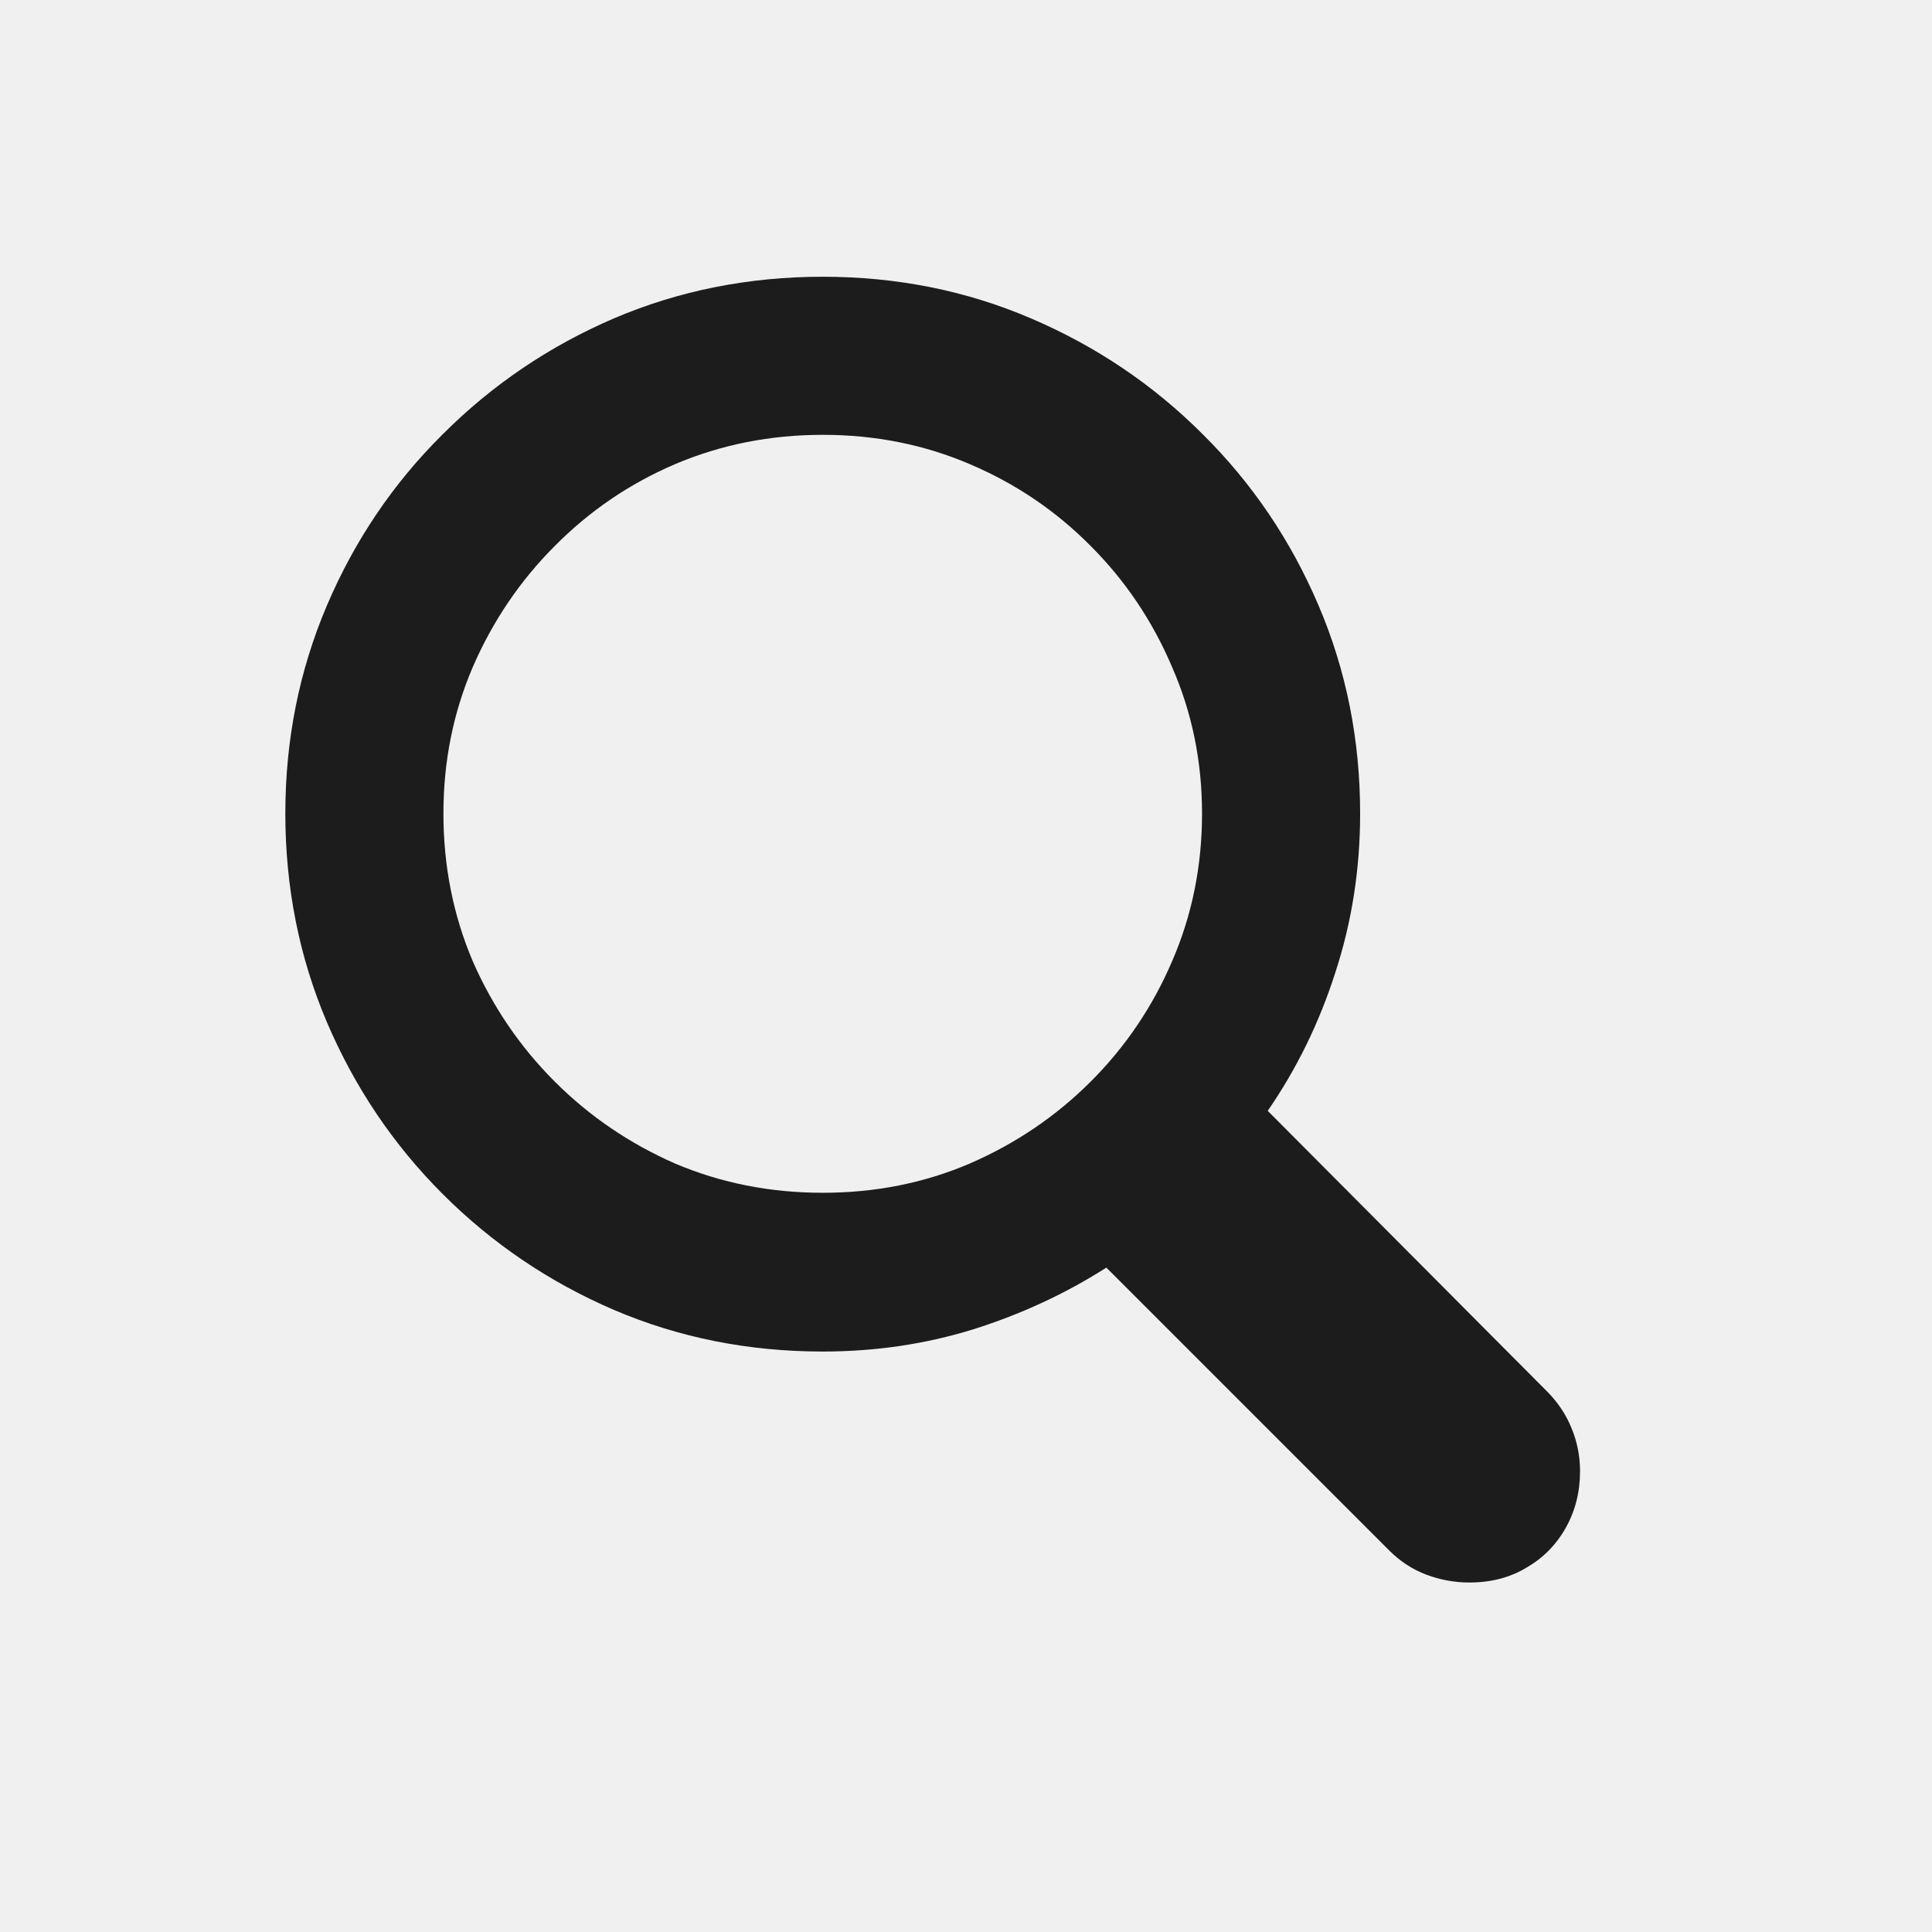
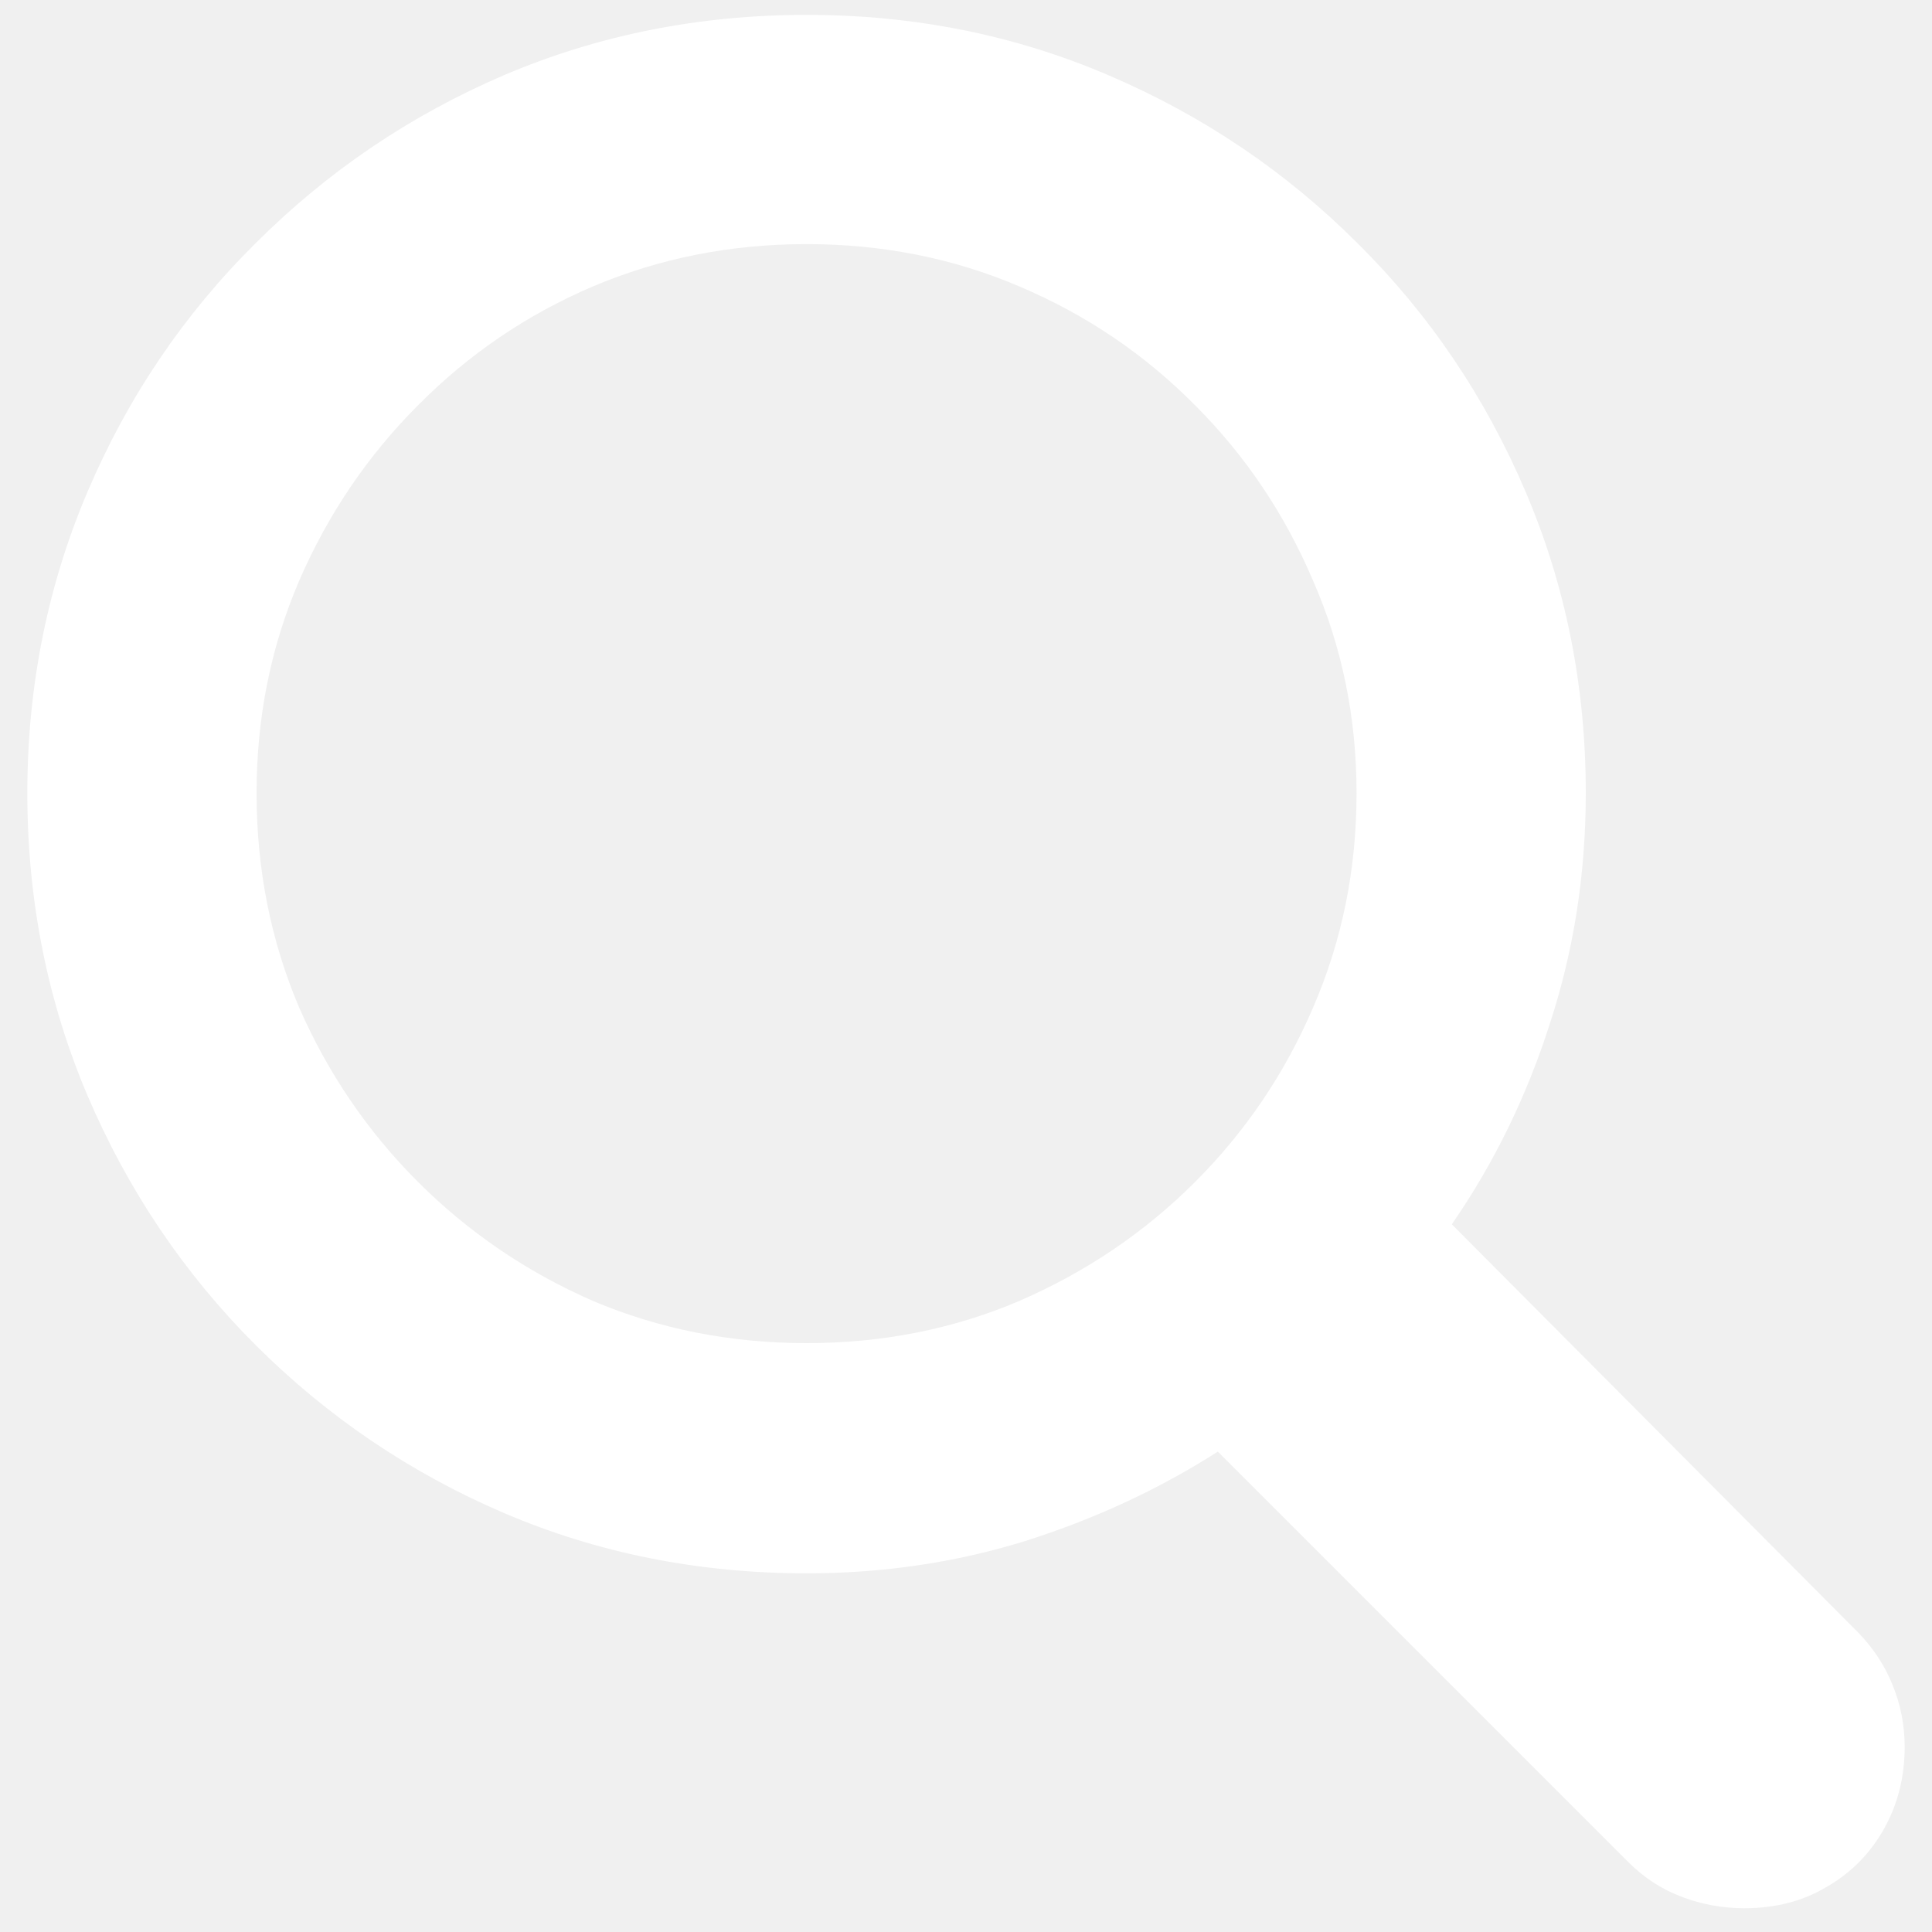
- <svg xmlns="http://www.w3.org/2000/svg" width="29" height="29" viewBox="0 0 29 29" fill="none">
-   <path d="M4.283 12.211C4.283 11.104 4.492 10.062 4.908 9.086C5.325 8.109 5.904 7.253 6.646 6.518C7.389 5.775 8.245 5.196 9.215 4.779C10.191 4.363 11.236 4.154 12.35 4.154C13.463 4.154 14.505 4.363 15.475 4.779C16.451 5.196 17.311 5.775 18.053 6.518C18.795 7.253 19.374 8.109 19.791 9.086C20.208 10.062 20.416 11.104 20.416 12.211C20.416 13.044 20.292 13.838 20.045 14.594C19.804 15.349 19.465 16.042 19.029 16.674L23.238 20.902C23.395 21.065 23.512 21.244 23.59 21.439C23.674 21.641 23.717 21.856 23.717 22.084C23.717 22.396 23.645 22.68 23.502 22.934C23.359 23.188 23.163 23.386 22.916 23.529C22.669 23.679 22.382 23.754 22.057 23.754C21.835 23.754 21.62 23.715 21.412 23.637C21.204 23.559 21.018 23.438 20.855 23.275L16.607 19.027C15.995 19.418 15.328 19.727 14.605 19.955C13.889 20.176 13.137 20.287 12.35 20.287C11.236 20.287 10.191 20.079 9.215 19.662C8.245 19.245 7.389 18.666 6.646 17.924C5.904 17.182 5.325 16.322 4.908 15.346C4.492 14.369 4.283 13.324 4.283 12.211ZM6.656 12.211C6.656 12.999 6.803 13.738 7.096 14.428C7.395 15.111 7.805 15.713 8.326 16.234C8.847 16.755 9.449 17.165 10.133 17.465C10.823 17.758 11.562 17.904 12.35 17.904C13.137 17.904 13.873 17.758 14.557 17.465C15.247 17.165 15.852 16.755 16.373 16.234C16.894 15.713 17.301 15.111 17.594 14.428C17.893 13.738 18.043 12.999 18.043 12.211C18.043 11.43 17.893 10.697 17.594 10.014C17.301 9.324 16.894 8.718 16.373 8.197C15.852 7.67 15.247 7.26 14.557 6.967C13.873 6.674 13.137 6.527 12.35 6.527C11.562 6.527 10.823 6.674 10.133 6.967C9.449 7.26 8.847 7.67 8.326 8.197C7.805 8.718 7.395 9.324 7.096 10.014C6.803 10.697 6.656 11.43 6.656 12.211Z" fill="#1C1C1C" />
+ <svg xmlns="http://www.w3.org/2000/svg" width="20" height="20" viewBox="0 0 20 20" fill="none">
+   <path d="M0.283 8.211C0.283 7.104 0.492 6.062 0.908 5.086C1.325 4.109 1.904 3.253 2.646 2.518C3.389 1.775 4.245 1.196 5.215 0.779C6.191 0.363 7.236 0.154 8.35 0.154C9.463 0.154 10.505 0.363 11.475 0.779C12.451 1.196 13.31 1.775 14.053 2.518C14.795 3.253 15.374 4.109 15.791 5.086C16.208 6.062 16.416 7.104 16.416 8.211C16.416 9.044 16.292 9.839 16.045 10.594C15.804 11.349 15.466 12.042 15.029 12.674L19.238 16.902C19.395 17.065 19.512 17.244 19.59 17.439C19.674 17.641 19.717 17.856 19.717 18.084C19.717 18.396 19.645 18.68 19.502 18.934C19.359 19.188 19.163 19.386 18.916 19.529C18.669 19.679 18.382 19.754 18.057 19.754C17.835 19.754 17.62 19.715 17.412 19.637C17.204 19.559 17.018 19.438 16.855 19.275L12.607 15.027C11.995 15.418 11.328 15.727 10.605 15.955C9.889 16.176 9.137 16.287 8.35 16.287C7.236 16.287 6.191 16.079 5.215 15.662C4.245 15.245 3.389 14.666 2.646 13.924C1.904 13.182 1.325 12.322 0.908 11.346C0.492 10.369 0.283 9.324 0.283 8.211ZM2.656 8.211C2.656 8.999 2.803 9.738 3.096 10.428C3.395 11.111 3.805 11.713 4.326 12.234C4.847 12.755 5.449 13.165 6.133 13.465C6.823 13.758 7.562 13.904 8.35 13.904C9.137 13.904 9.873 13.758 10.557 13.465C11.247 13.165 11.852 12.755 12.373 12.234C12.894 11.713 13.301 11.111 13.594 10.428C13.893 9.738 14.043 8.999 14.043 8.211C14.043 7.43 13.893 6.697 13.594 6.014C13.301 5.324 12.894 4.718 12.373 4.197C11.852 3.67 11.247 3.26 10.557 2.967C9.873 2.674 9.137 2.527 8.35 2.527C7.562 2.527 6.823 2.674 6.133 2.967C5.449 3.26 4.847 3.67 4.326 4.197C3.805 4.718 3.395 5.324 3.096 6.014C2.803 6.697 2.656 7.43 2.656 8.211Z" fill="white" />
</svg>
